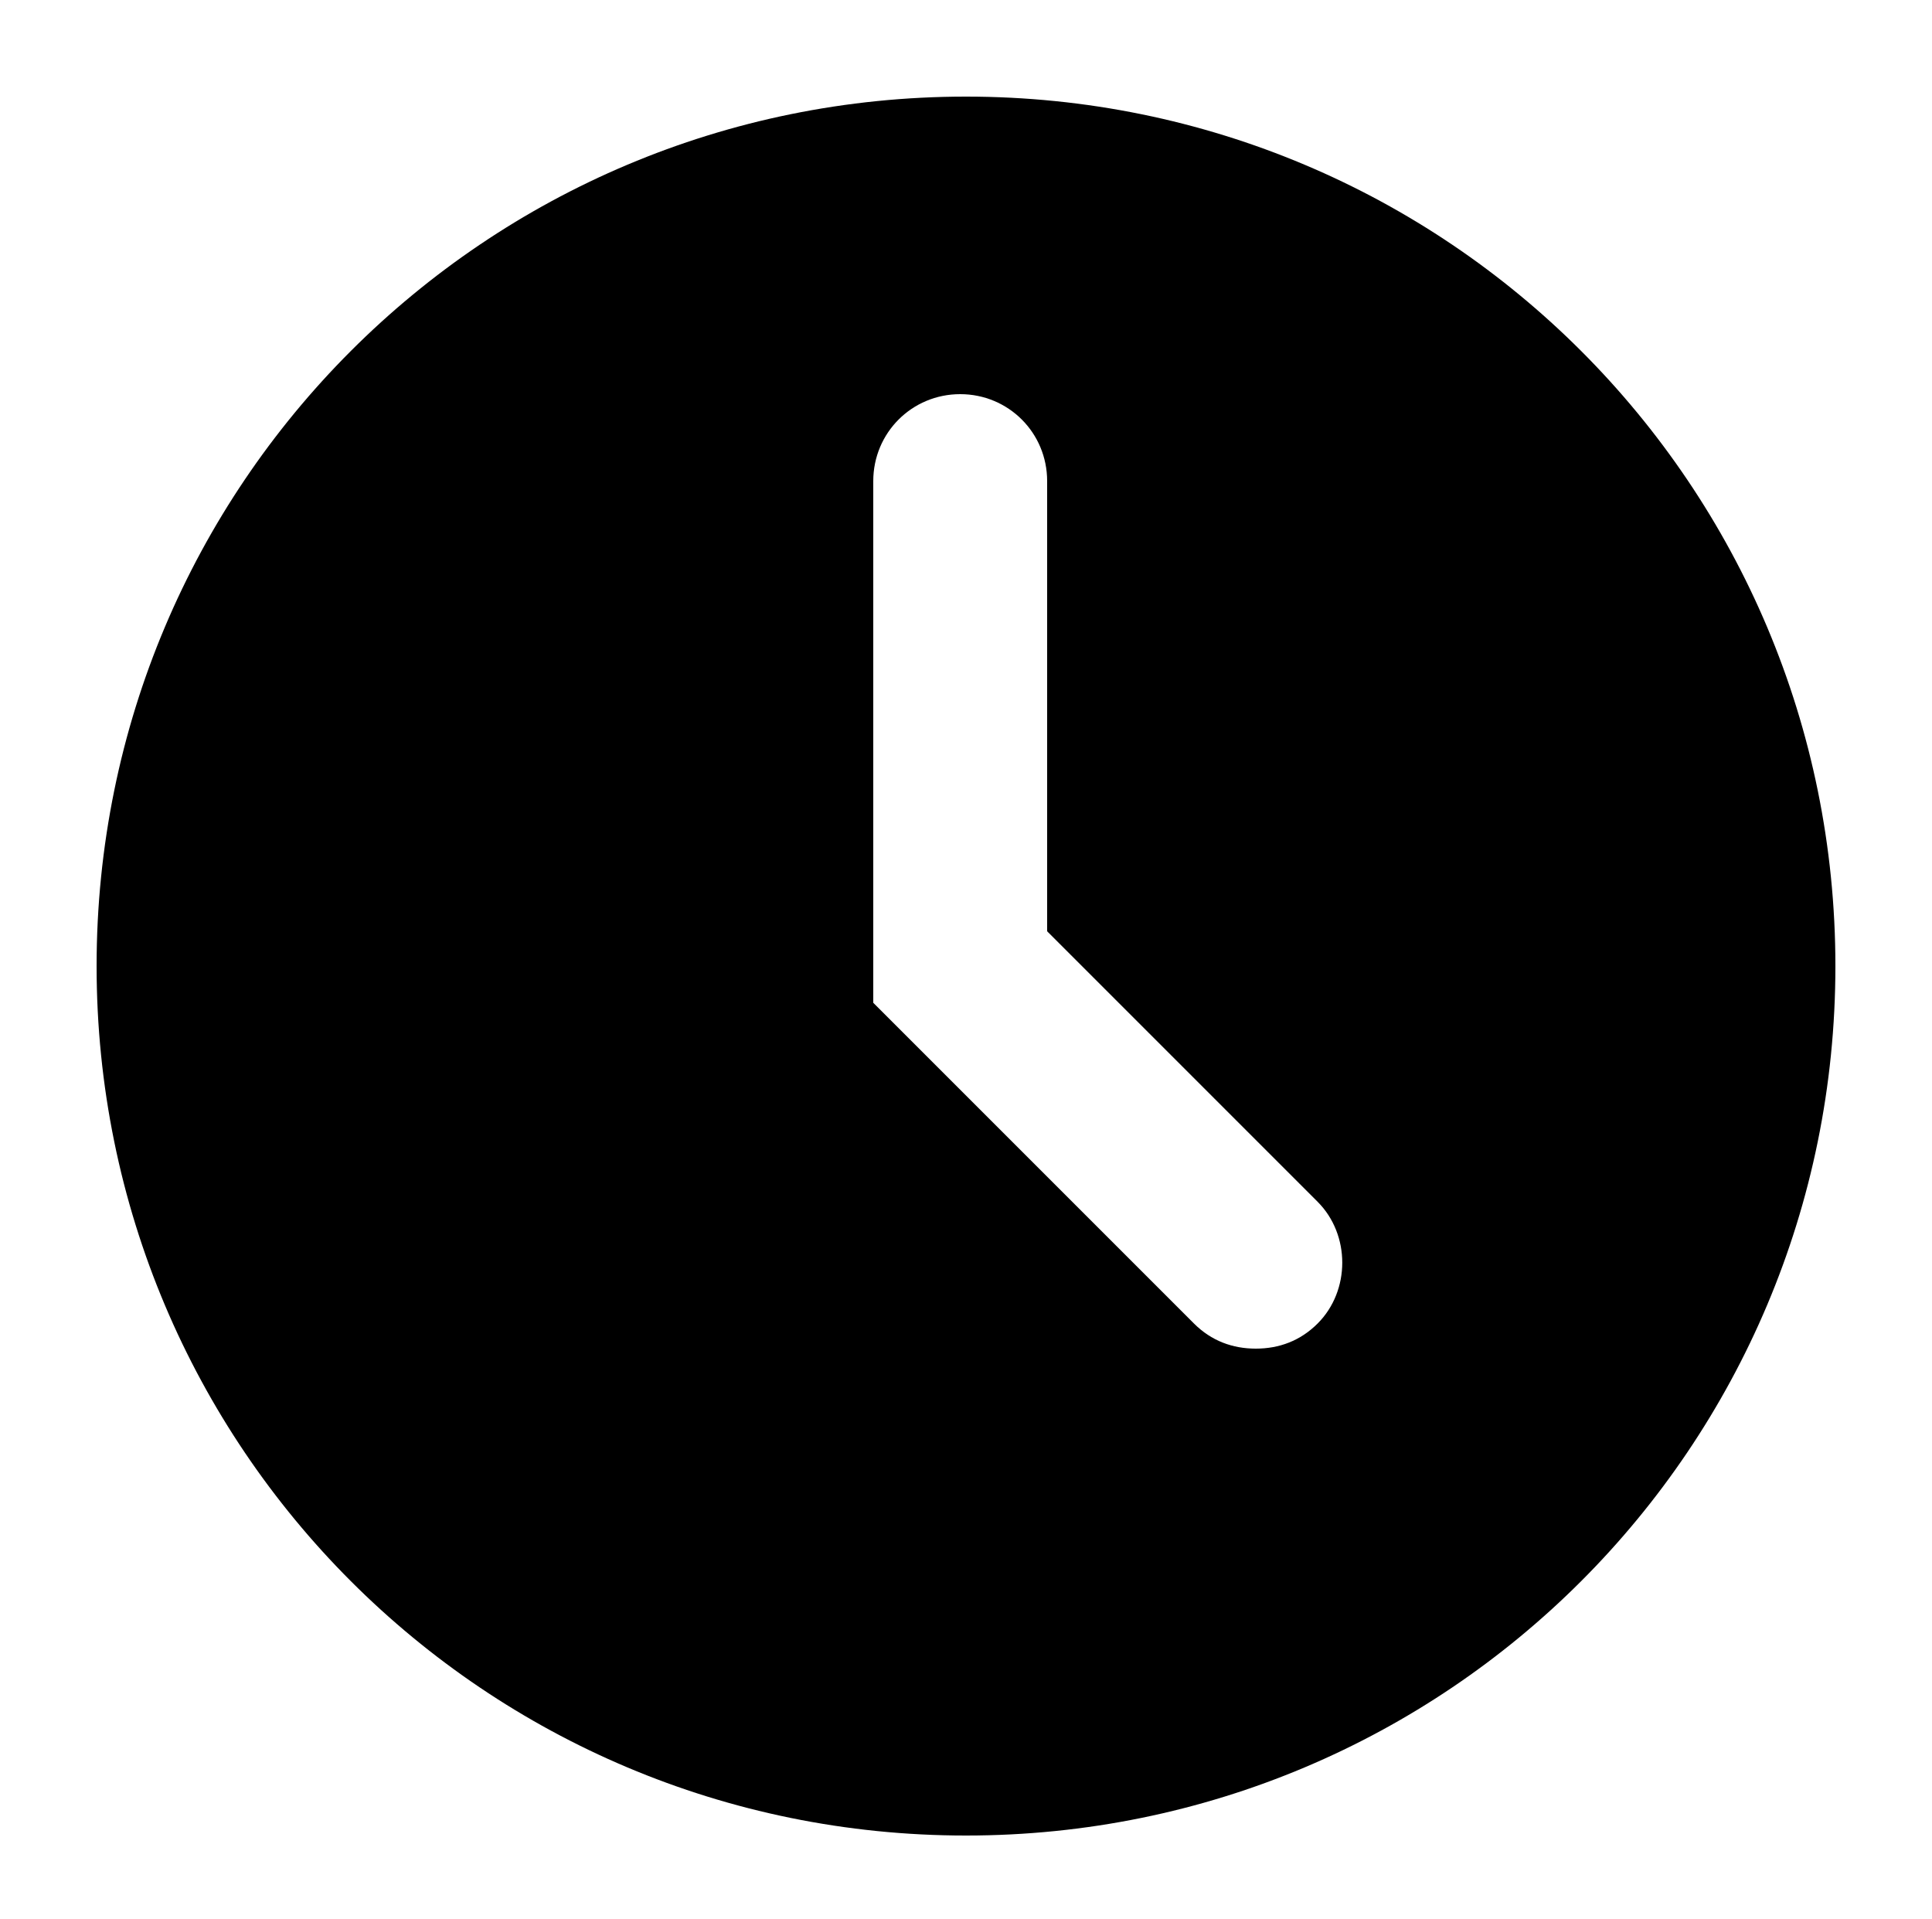
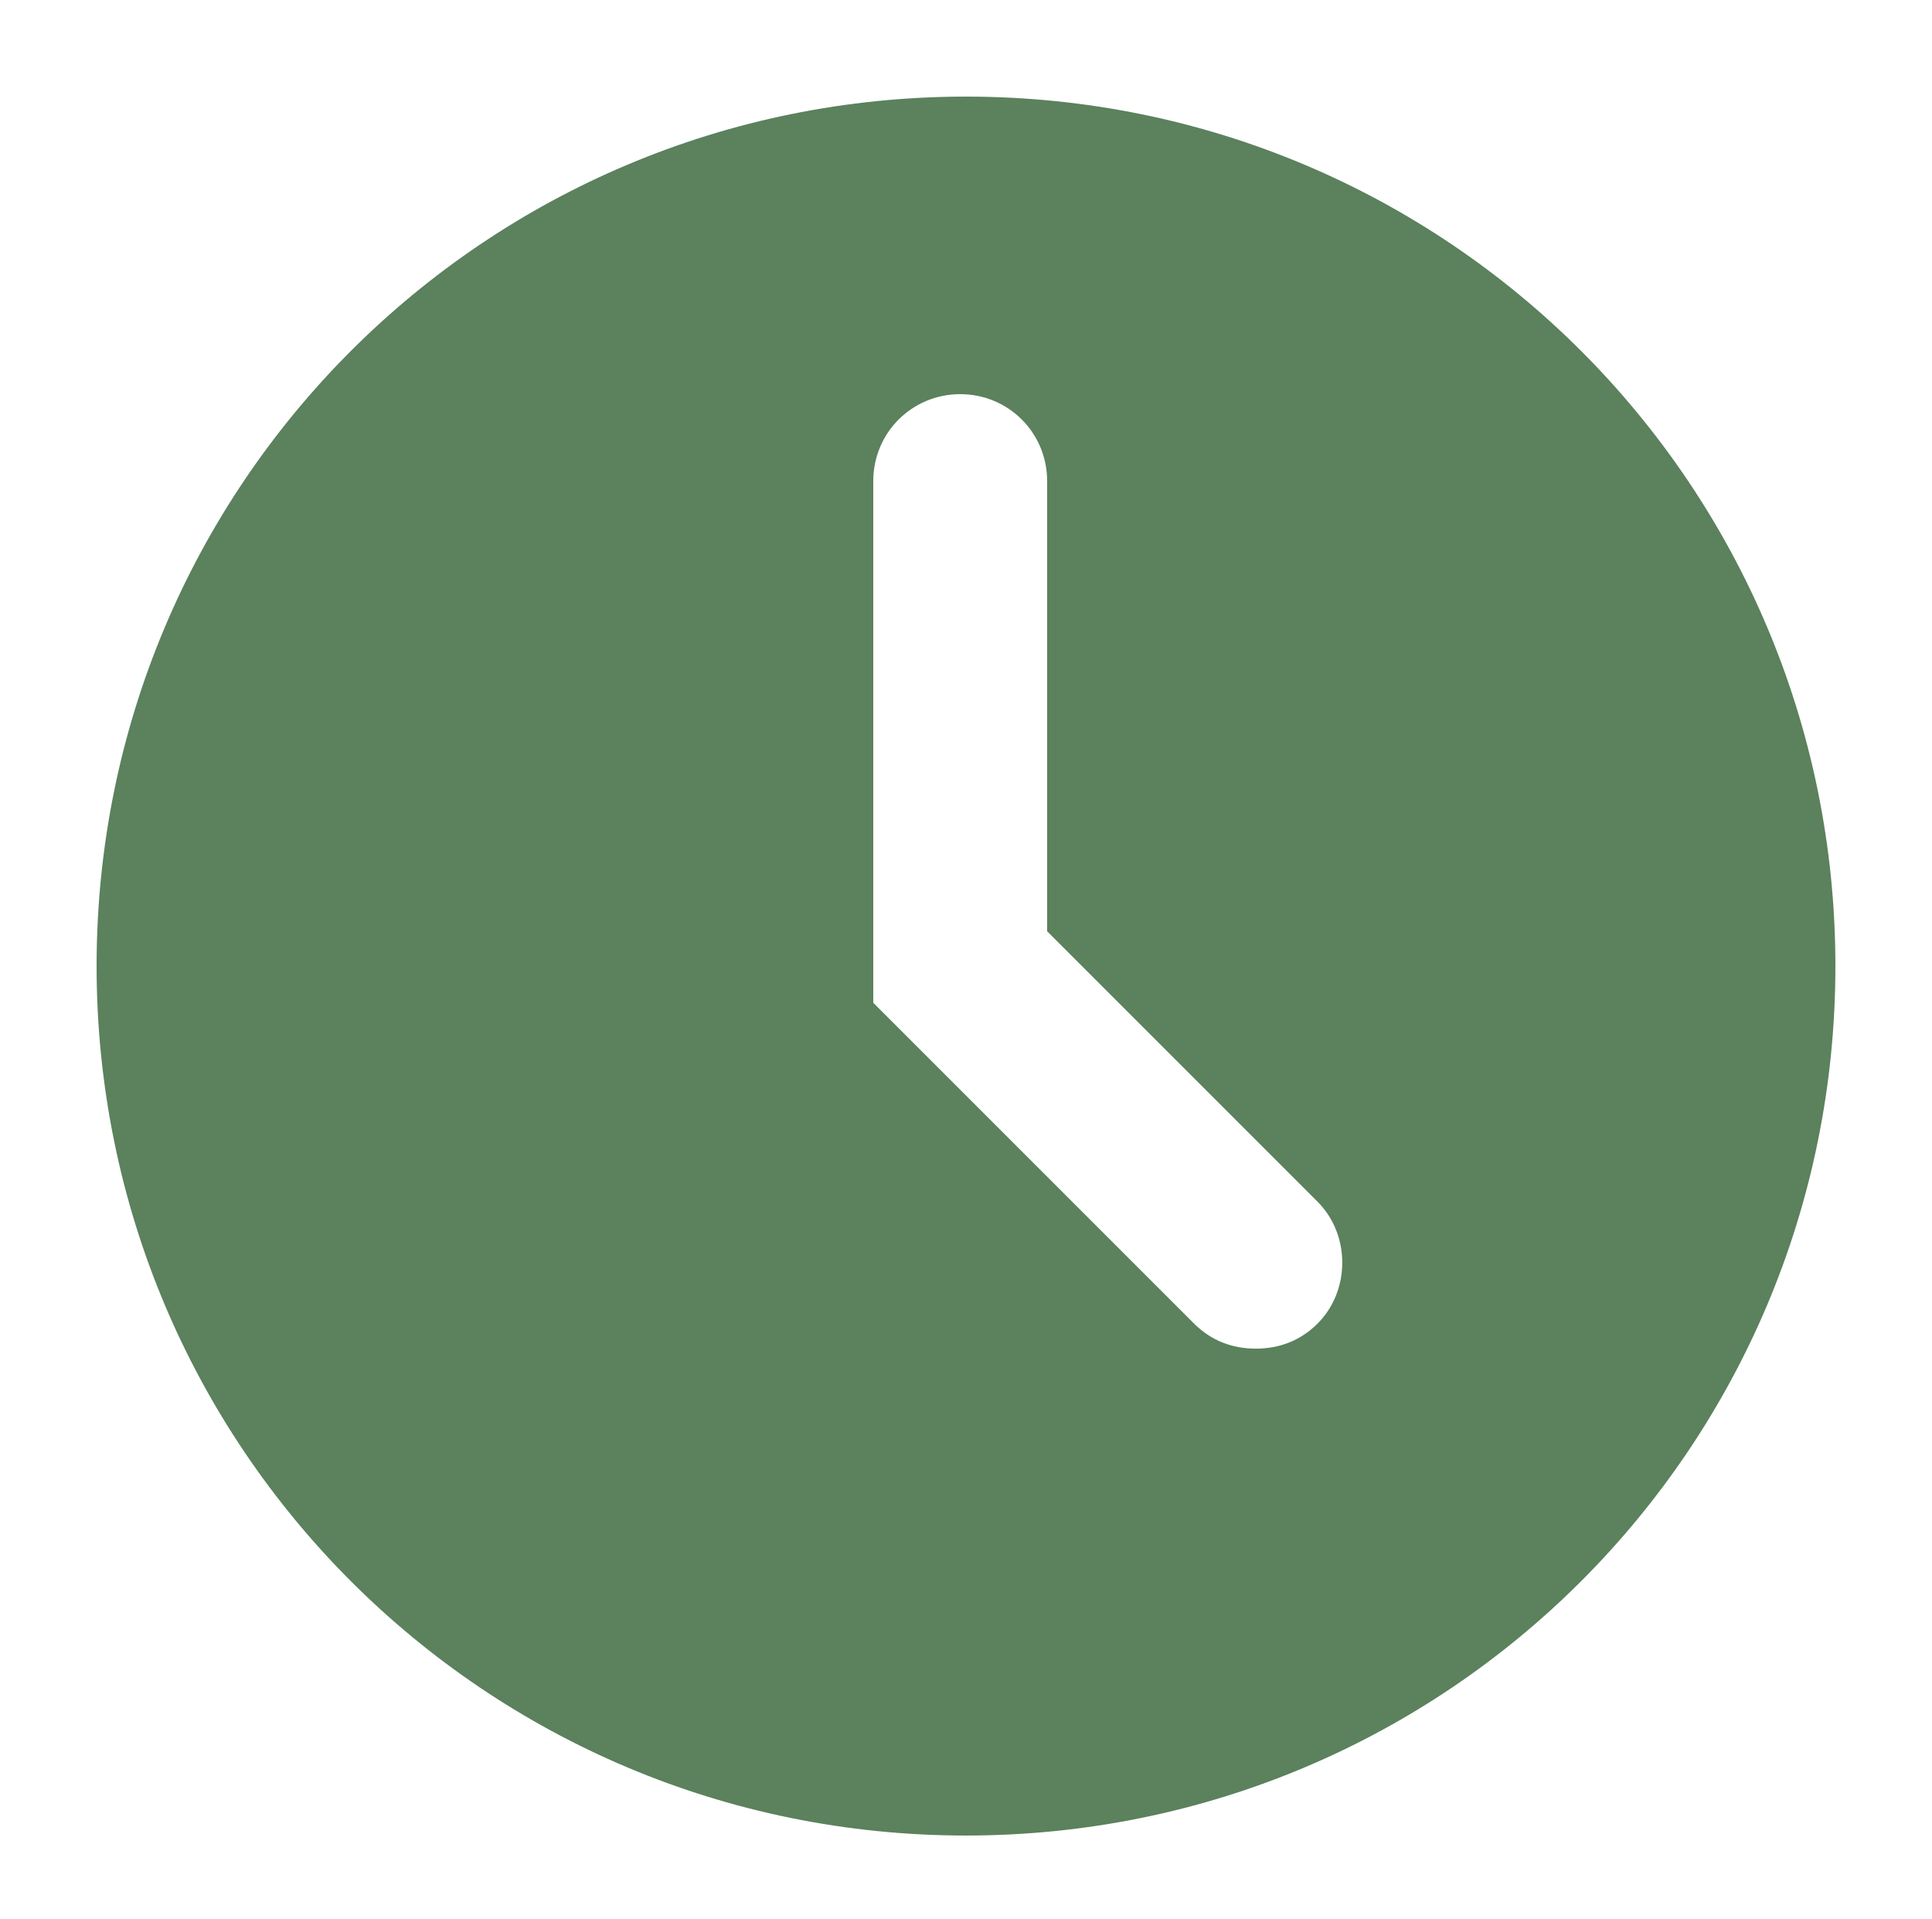
- <svg xmlns="http://www.w3.org/2000/svg" version="1.1" id="Слой_1" x="0px" y="0px" viewBox="0 0 100 99.3" style="enable-background:new 0 0 100 99.3;" xml:space="preserve">
+ <svg xmlns="http://www.w3.org/2000/svg" fill="#5b815d" version="1.1" id="Слой_1" x="0px" y="0px" viewBox="0 0 100 99.3" style="enable-background:new 0 0 100 99.3;" xml:space="preserve">
  <g>
    <path d="M50,5C25.1,5,5,25.1,5,50s20.1,45,45,45s45-20.1,45-45S74.9,5,50,5z M68.2,68.5c-0.9,0.9-2,1.3-3.2,1.3s-2.3-0.4-3.2-1.3   L45.2,51.9v-27c0-2.5,2-4.5,4.5-4.5s4.5,2,4.5,4.5v23.3l14,14C69.9,63.9,69.9,66.8,68.2,68.5z" />
  </g>
</svg>
